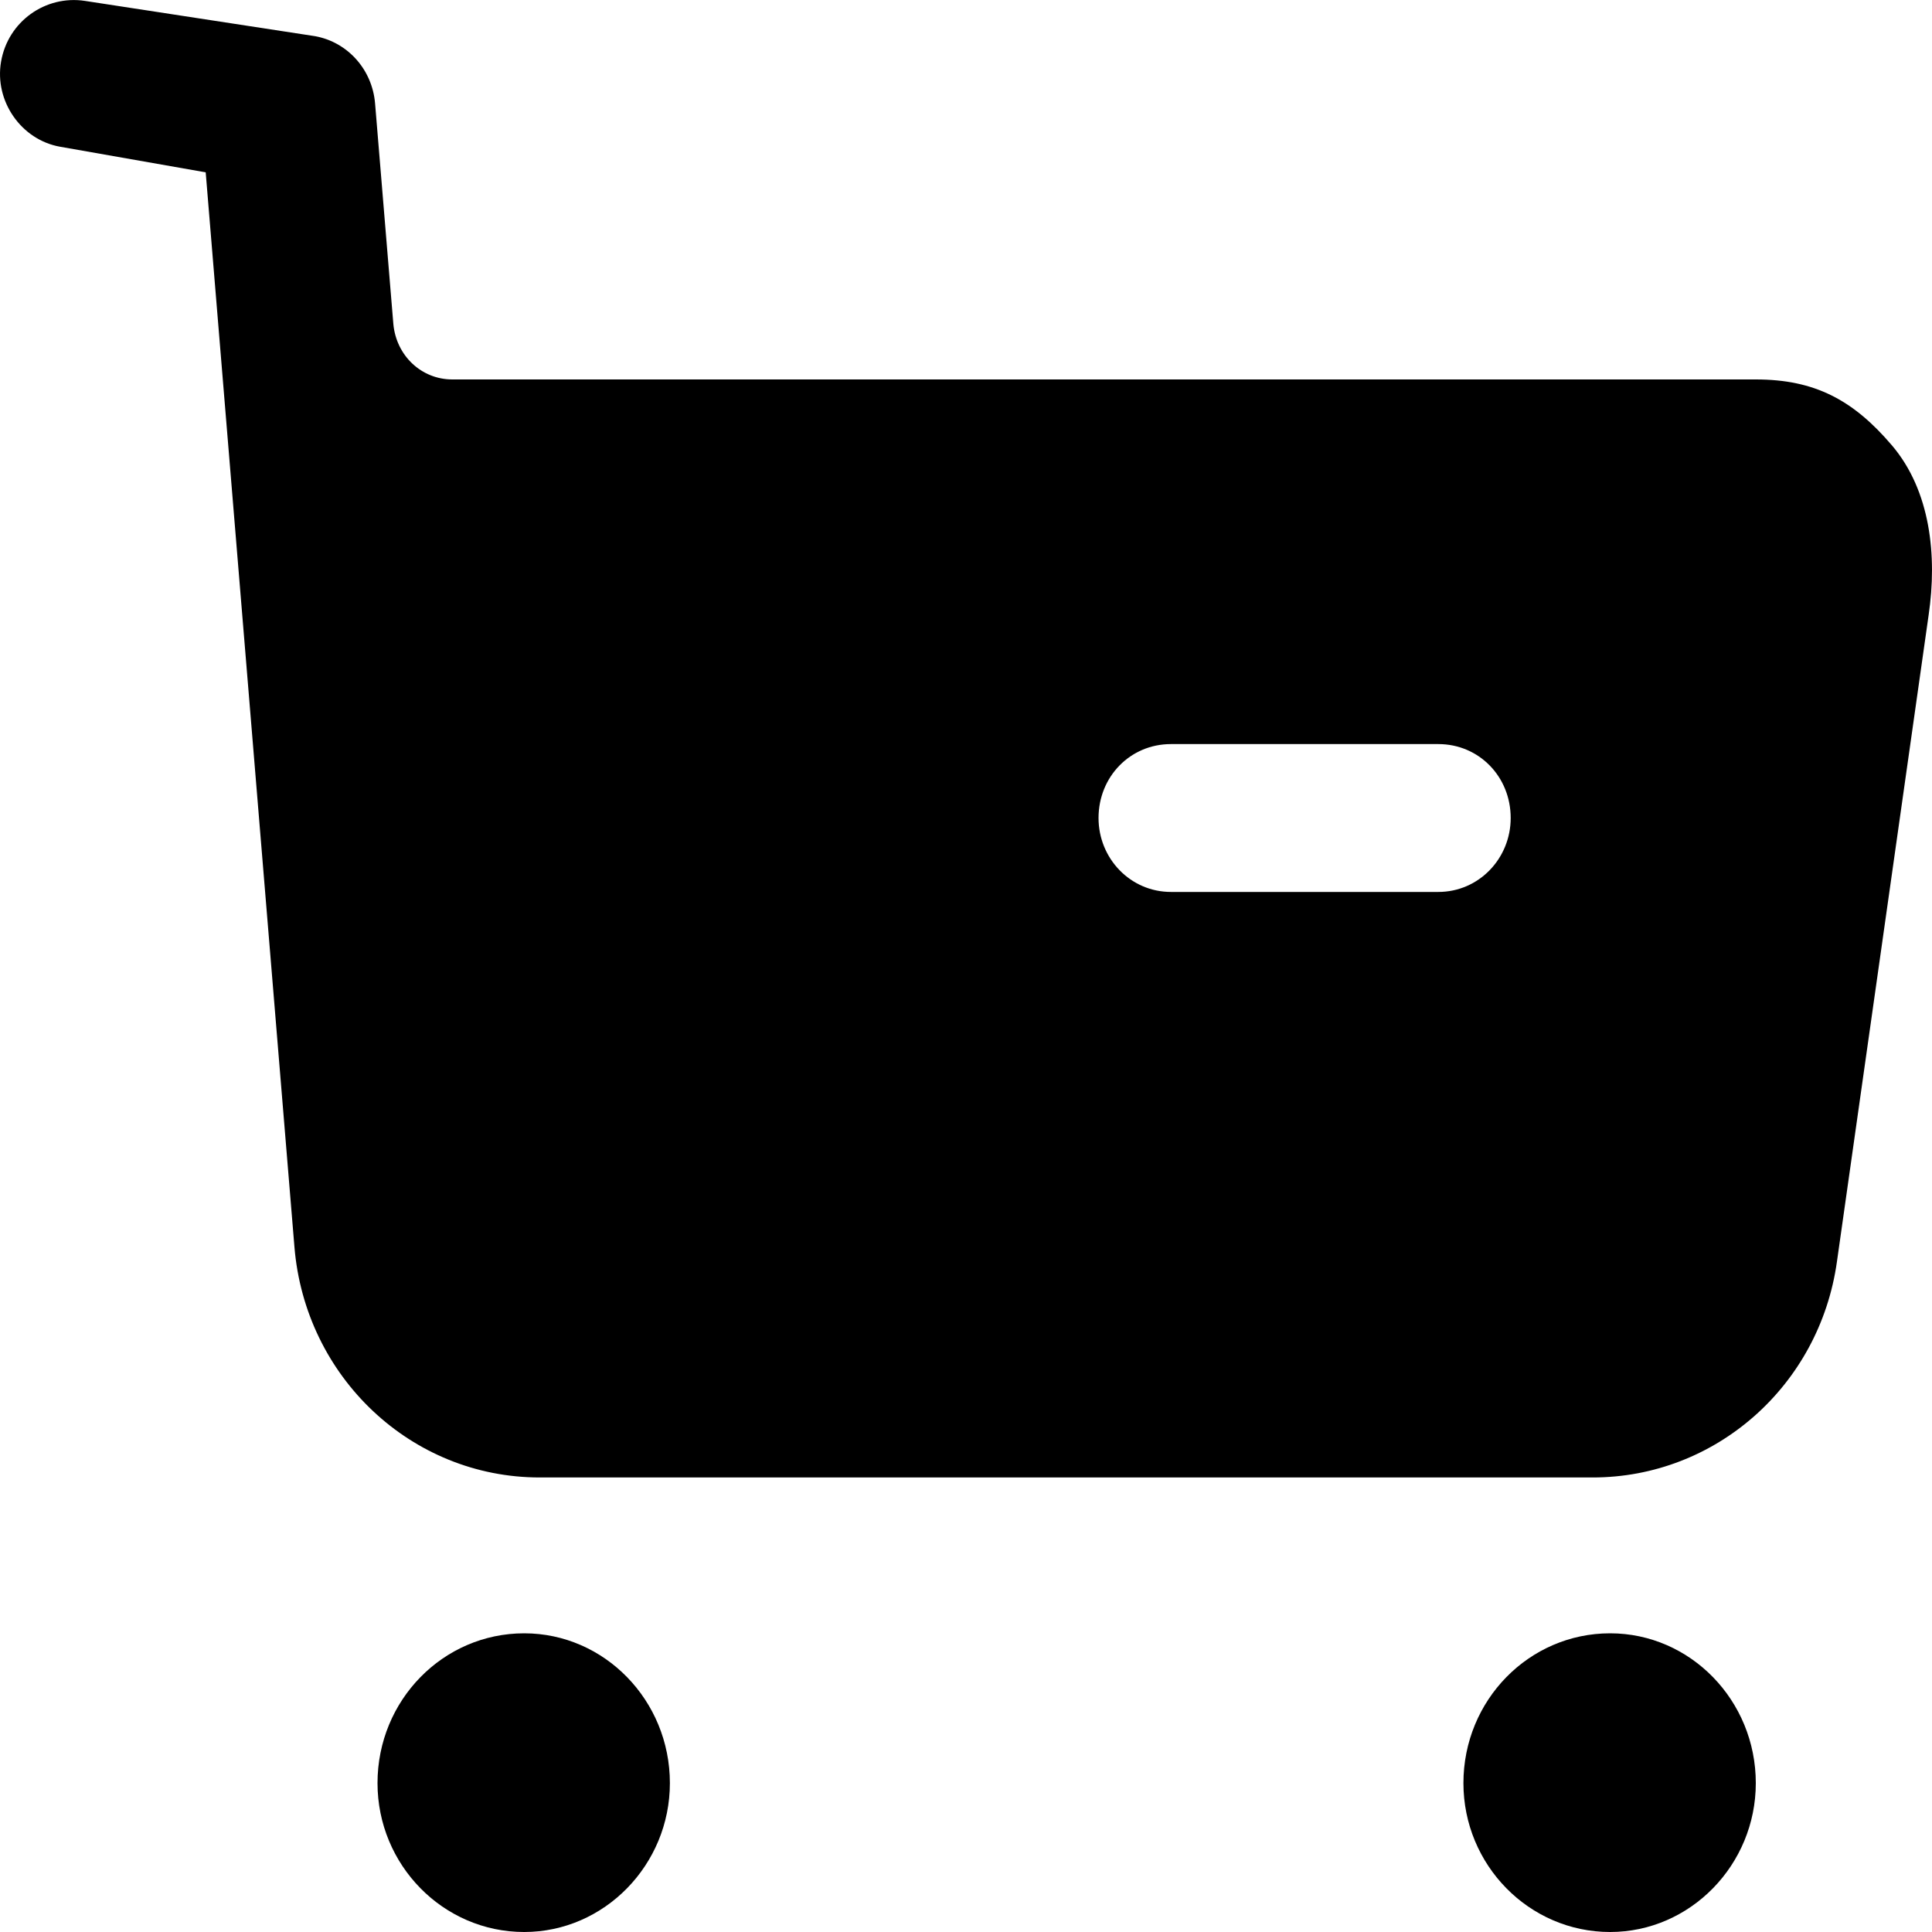
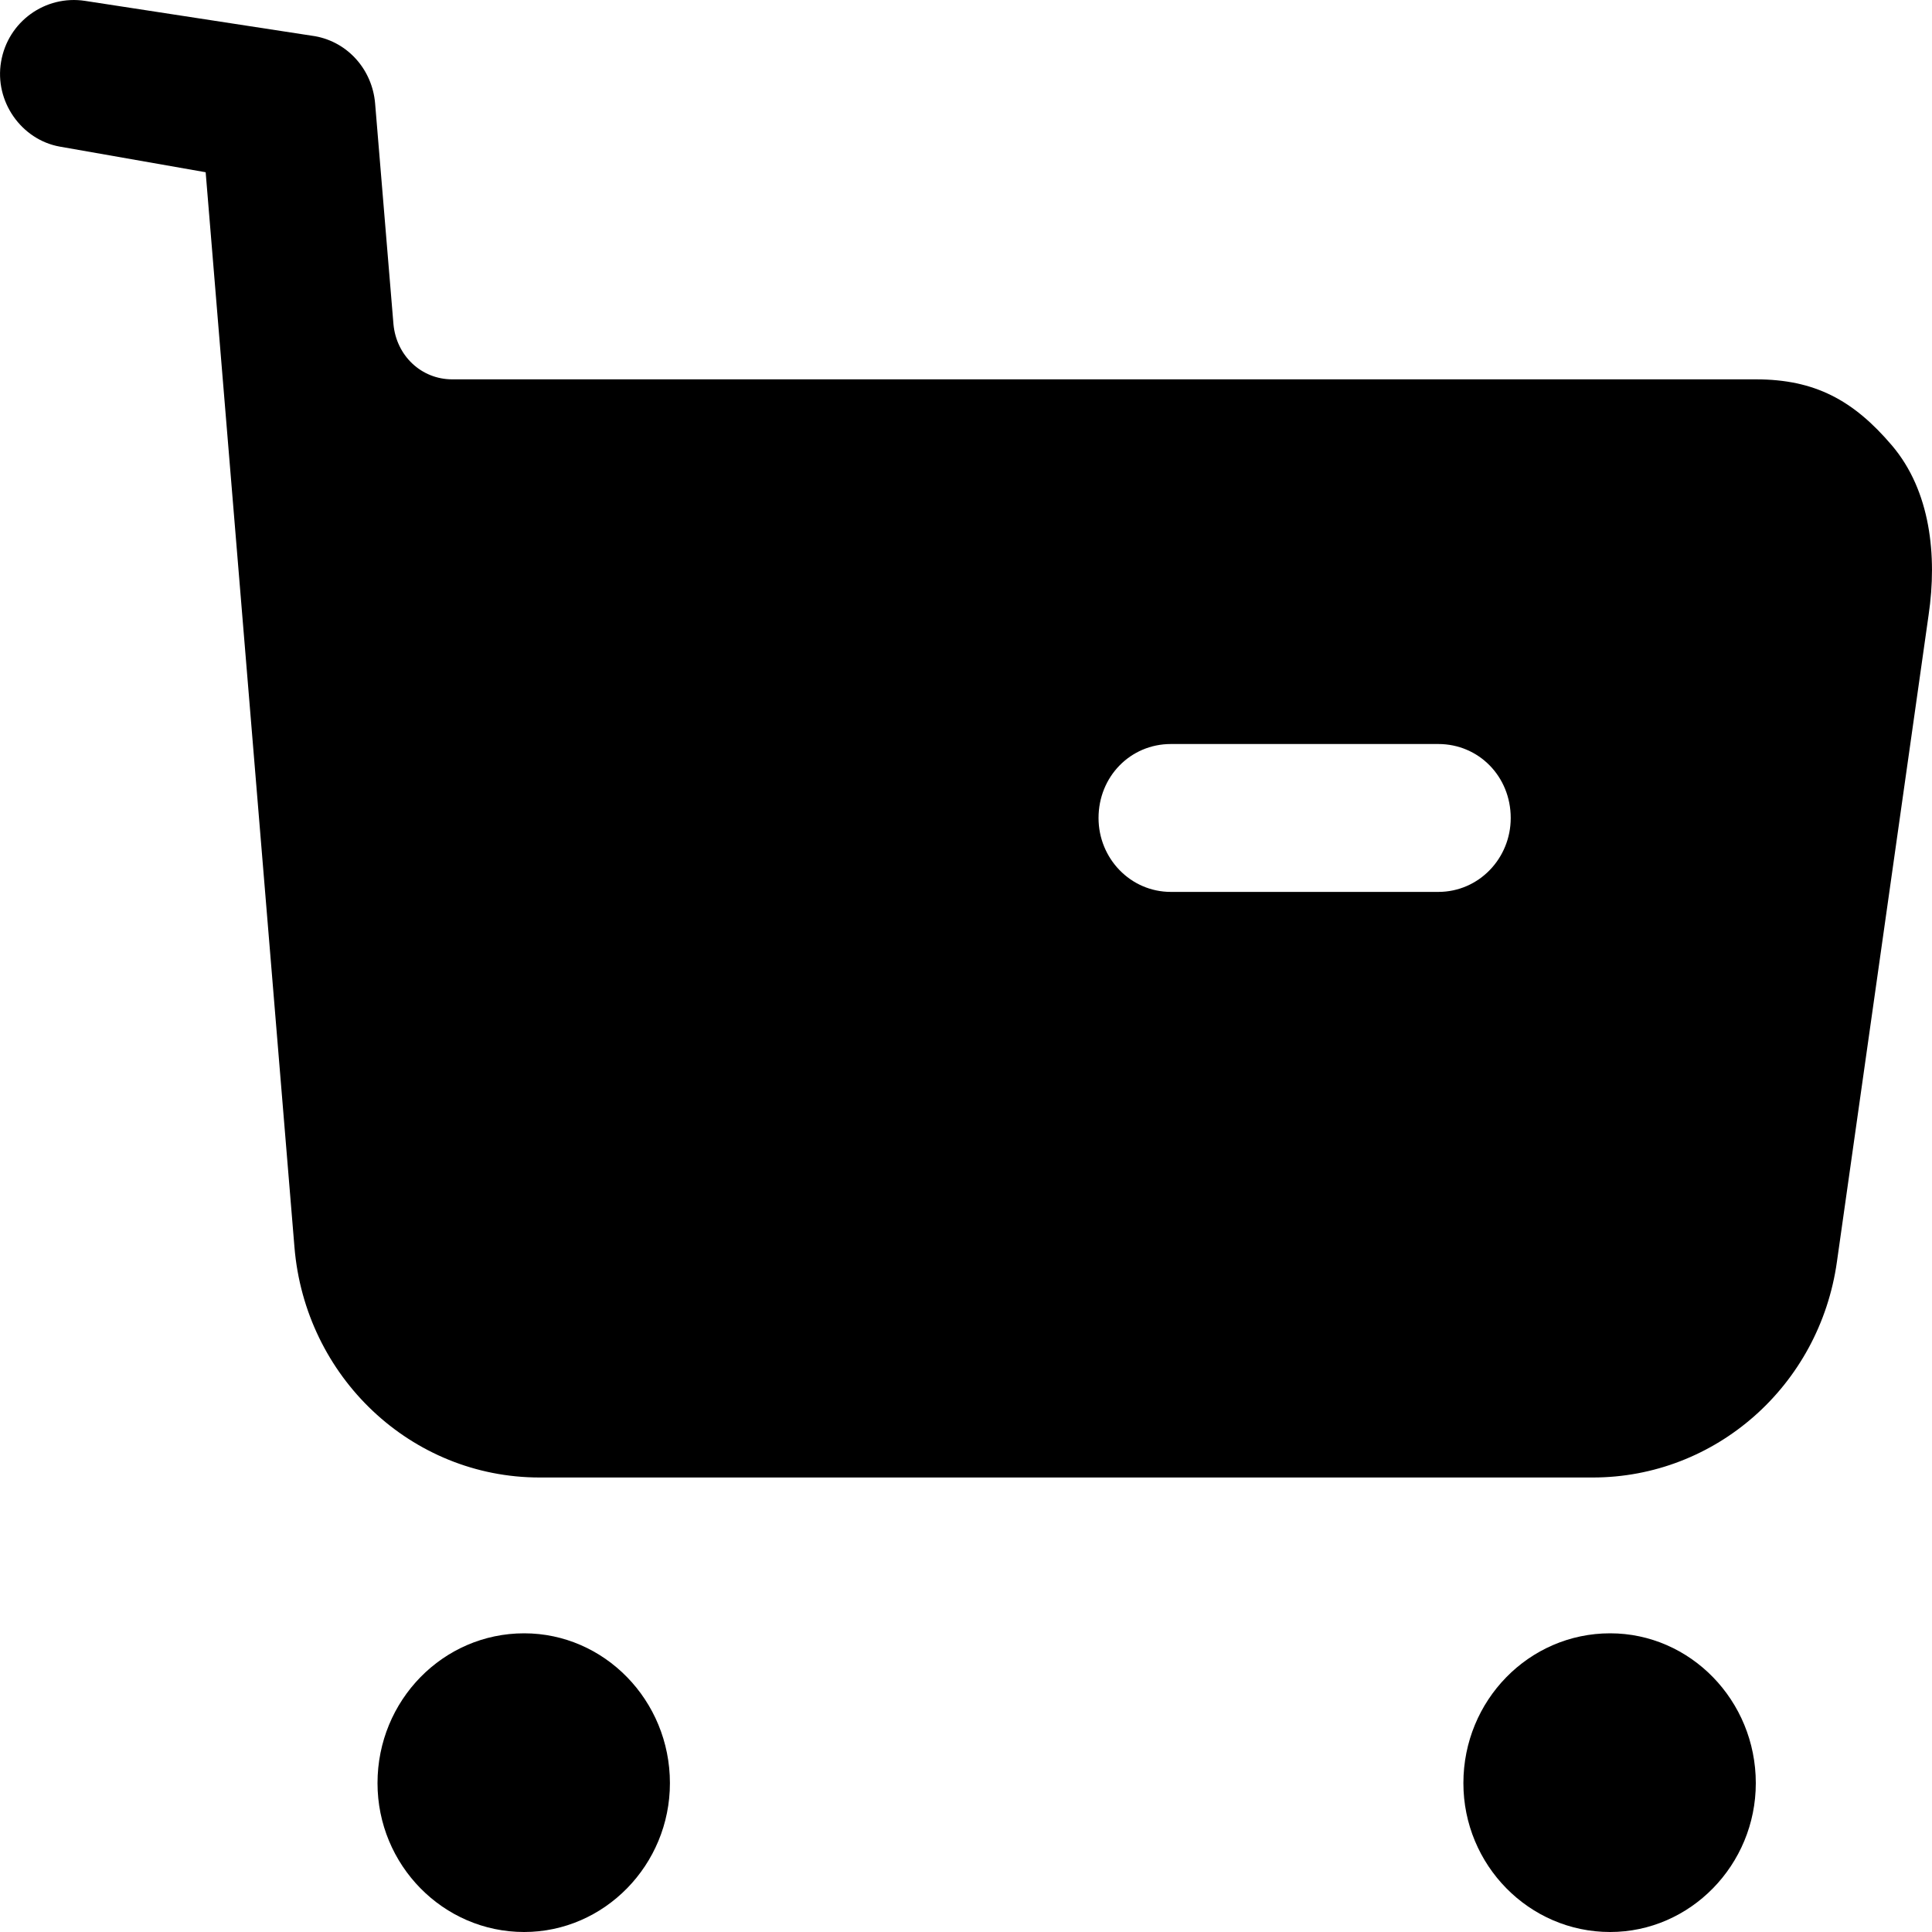
- <svg xmlns="http://www.w3.org/2000/svg" width="15" height="15" viewBox="0 0 15 15" fill="none">
-   <path d="M4.07 12.681C4.692 12.681 5.201 13.201 5.201 13.844C5.201 14.479 4.692 15 4.07 15C3.44 15 2.931 14.479 2.931 13.844C2.931 13.201 3.44 12.681 4.07 12.681ZM12.501 12.681C13.123 12.681 13.632 13.201 13.632 13.844C13.632 14.479 13.123 15 12.501 15C11.871 15 11.362 14.479 11.362 13.844C11.362 13.201 11.871 12.681 12.501 12.681ZM0.66 0.007L2.447 0.281C2.702 0.328 2.89 0.542 2.912 0.802L3.054 2.516C3.077 2.762 3.272 2.946 3.512 2.946H13.632C14.09 2.946 14.389 3.106 14.689 3.458C14.989 3.811 15.041 4.316 14.974 4.774L14.262 9.795C14.127 10.76 13.318 11.471 12.366 11.471H4.19C3.193 11.471 2.369 10.691 2.286 9.681L1.597 1.338L0.465 1.139C0.165 1.085 -0.044 0.786 0.008 0.48C0.061 0.167 0.353 -0.04 0.66 0.007ZM11.167 5.777H9.091C8.776 5.777 8.529 6.029 8.529 6.351C8.529 6.665 8.776 6.925 9.091 6.925H11.167C11.482 6.925 11.729 6.665 11.729 6.351C11.729 6.029 11.482 5.777 11.167 5.777Z" fill="black" />
+ <svg xmlns="http://www.w3.org/2000/svg" width="20" height="20" viewBox="0 0 20 20" fill="none">
+   <path d="M5.426 16.908C6.256 16.908 6.935 17.602 6.935 18.459C6.935 19.306 6.256 20 5.426 20C4.587 20 3.908 19.306 3.908 18.459C3.908 17.602 4.587 16.908 5.426 16.908ZM16.668 16.908C17.497 16.908 18.176 17.602 18.176 18.459C18.176 19.306 17.497 20 16.668 20C15.828 20 15.149 19.306 15.149 18.459C15.149 17.602 15.828 16.908 16.668 16.908ZM0.88 0.009L3.263 0.375C3.603 0.437 3.853 0.722 3.883 1.069L4.073 3.355C4.103 3.683 4.362 3.927 4.682 3.927H18.177C18.786 3.927 19.186 4.142 19.585 4.611C19.985 5.081 20.055 5.754 19.965 6.365L19.016 13.06C18.836 14.347 17.757 15.295 16.488 15.295H5.586C4.257 15.295 3.158 14.255 3.048 12.908L2.129 1.783L0.62 1.518C0.221 1.447 -0.059 1.049 0.011 0.64C0.081 0.223 0.47 -0.054 0.88 0.009ZM14.889 7.702H12.121C11.702 7.702 11.372 8.039 11.372 8.468C11.372 8.886 11.702 9.233 12.121 9.233H14.889C15.309 9.233 15.639 8.886 15.639 8.468C15.639 8.039 15.309 7.702 14.889 7.702Z" fill="black" />
</svg>
